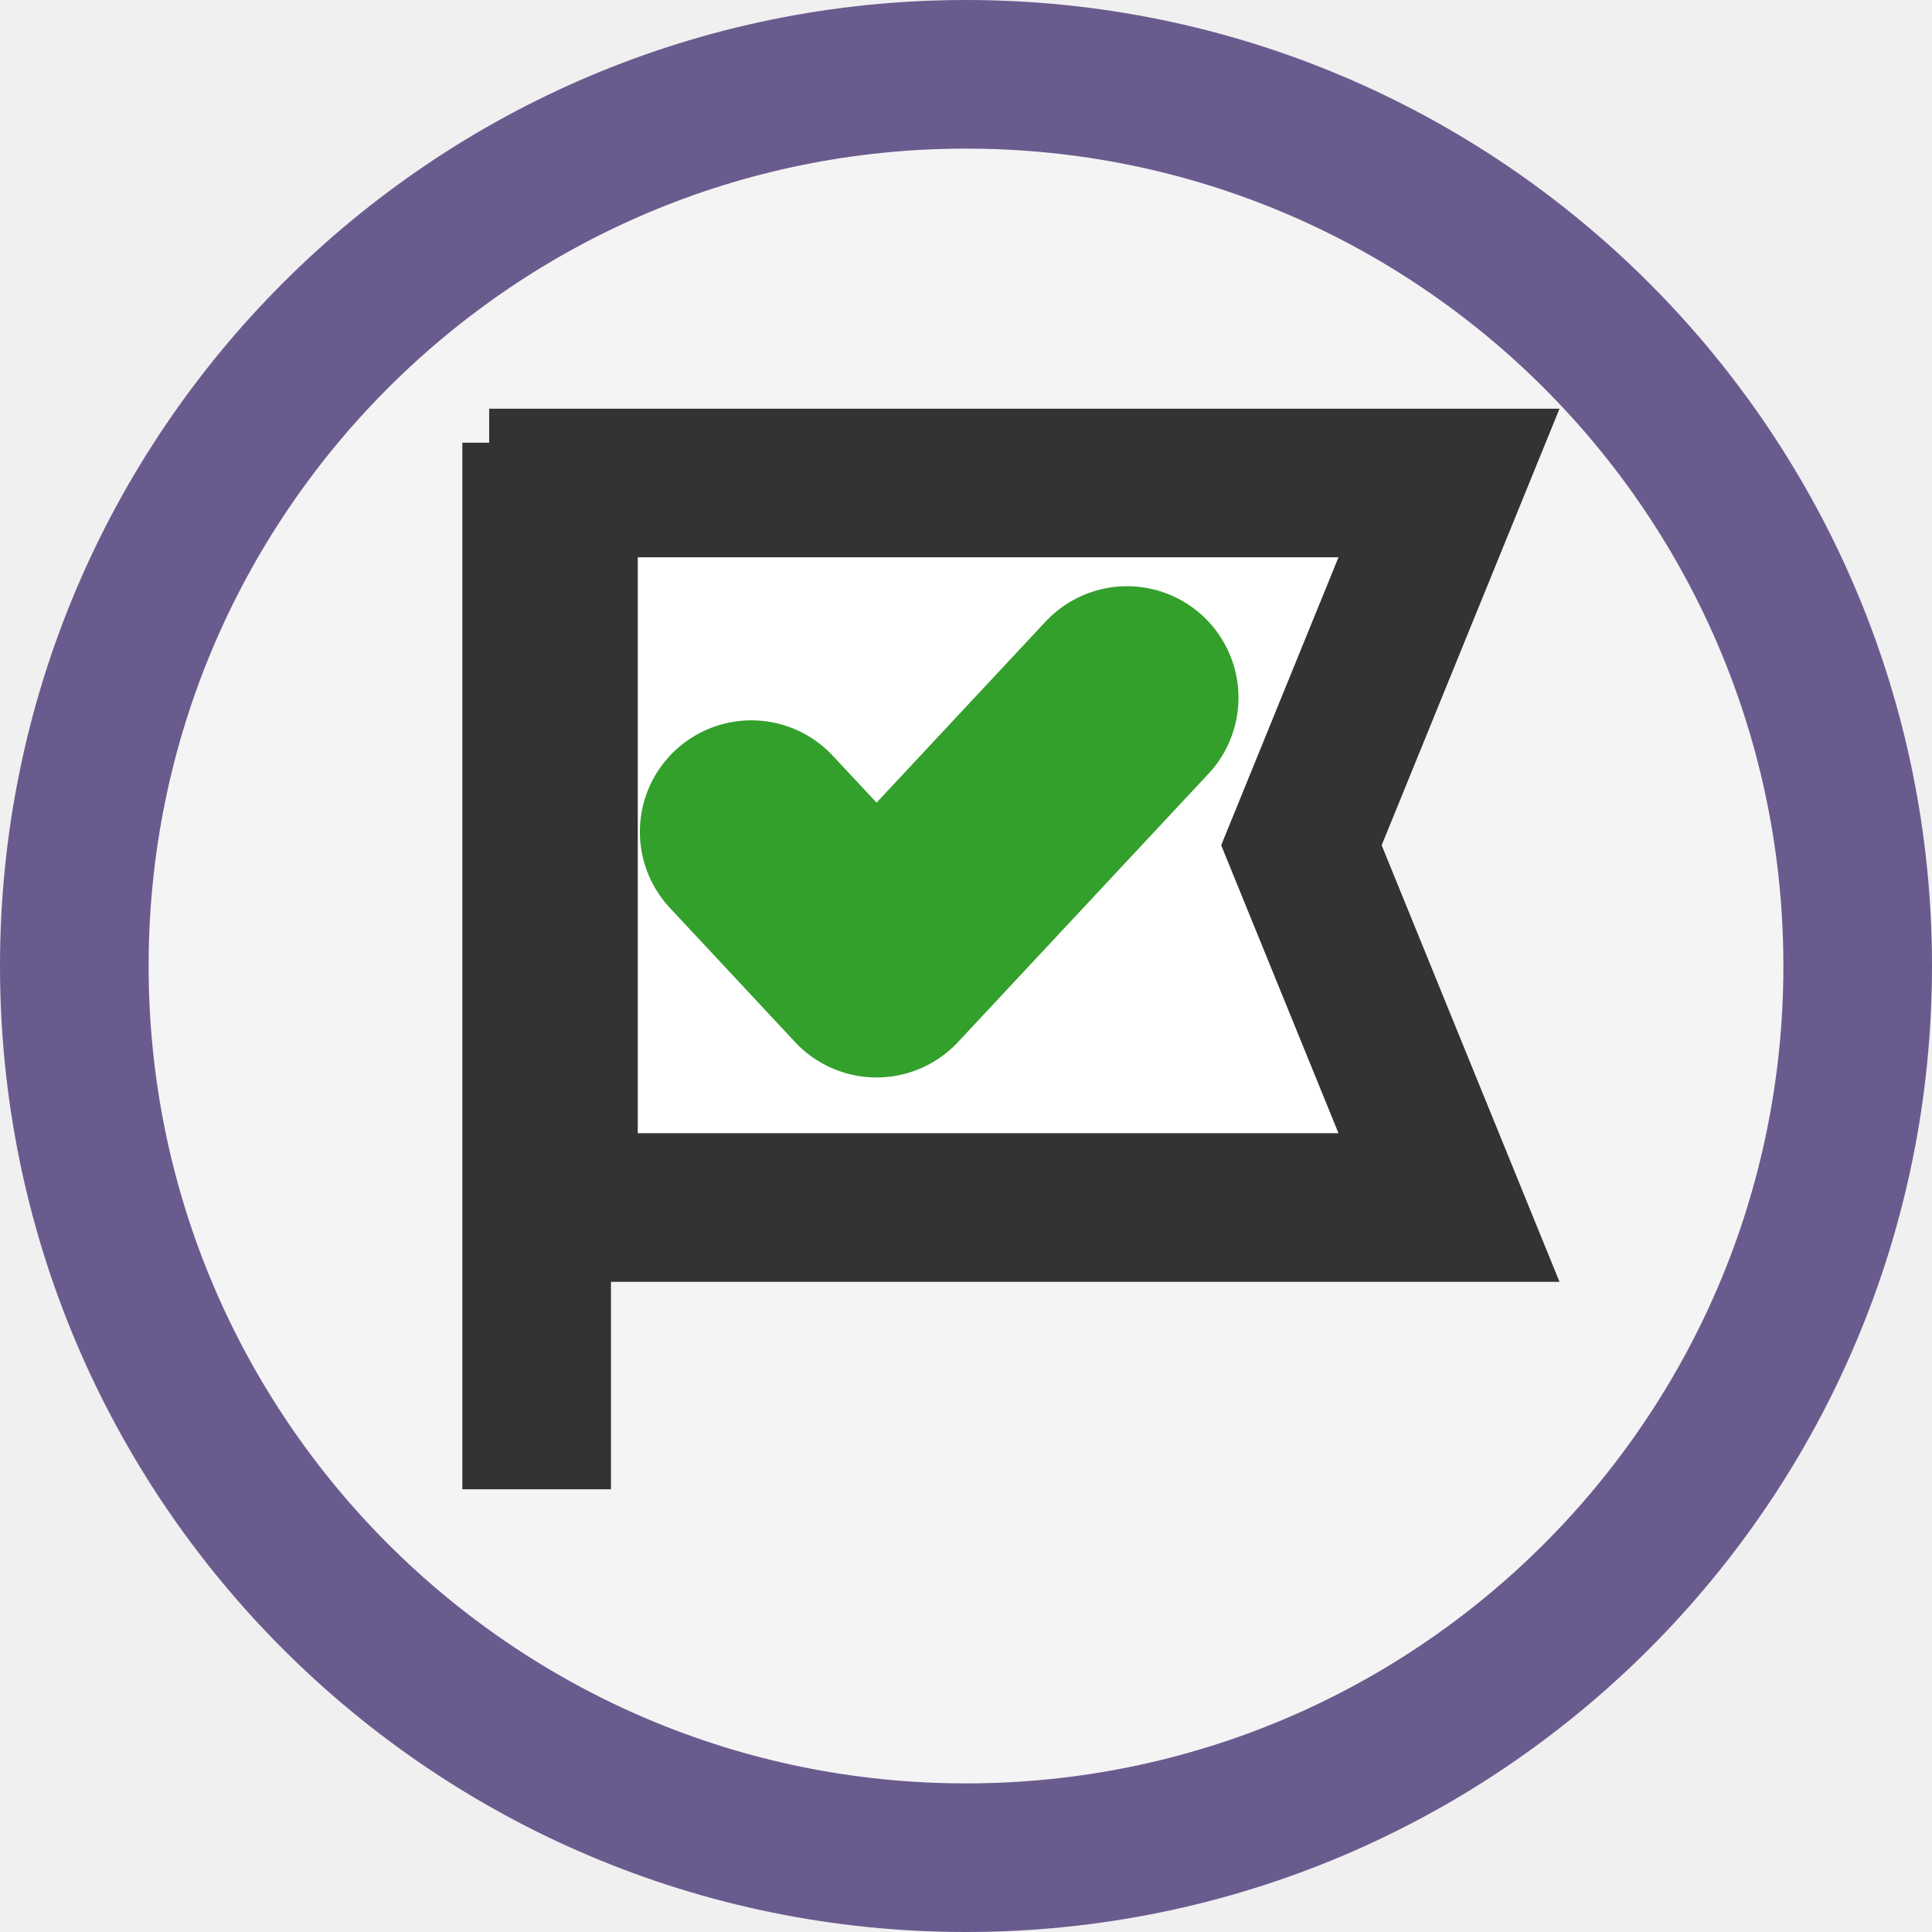
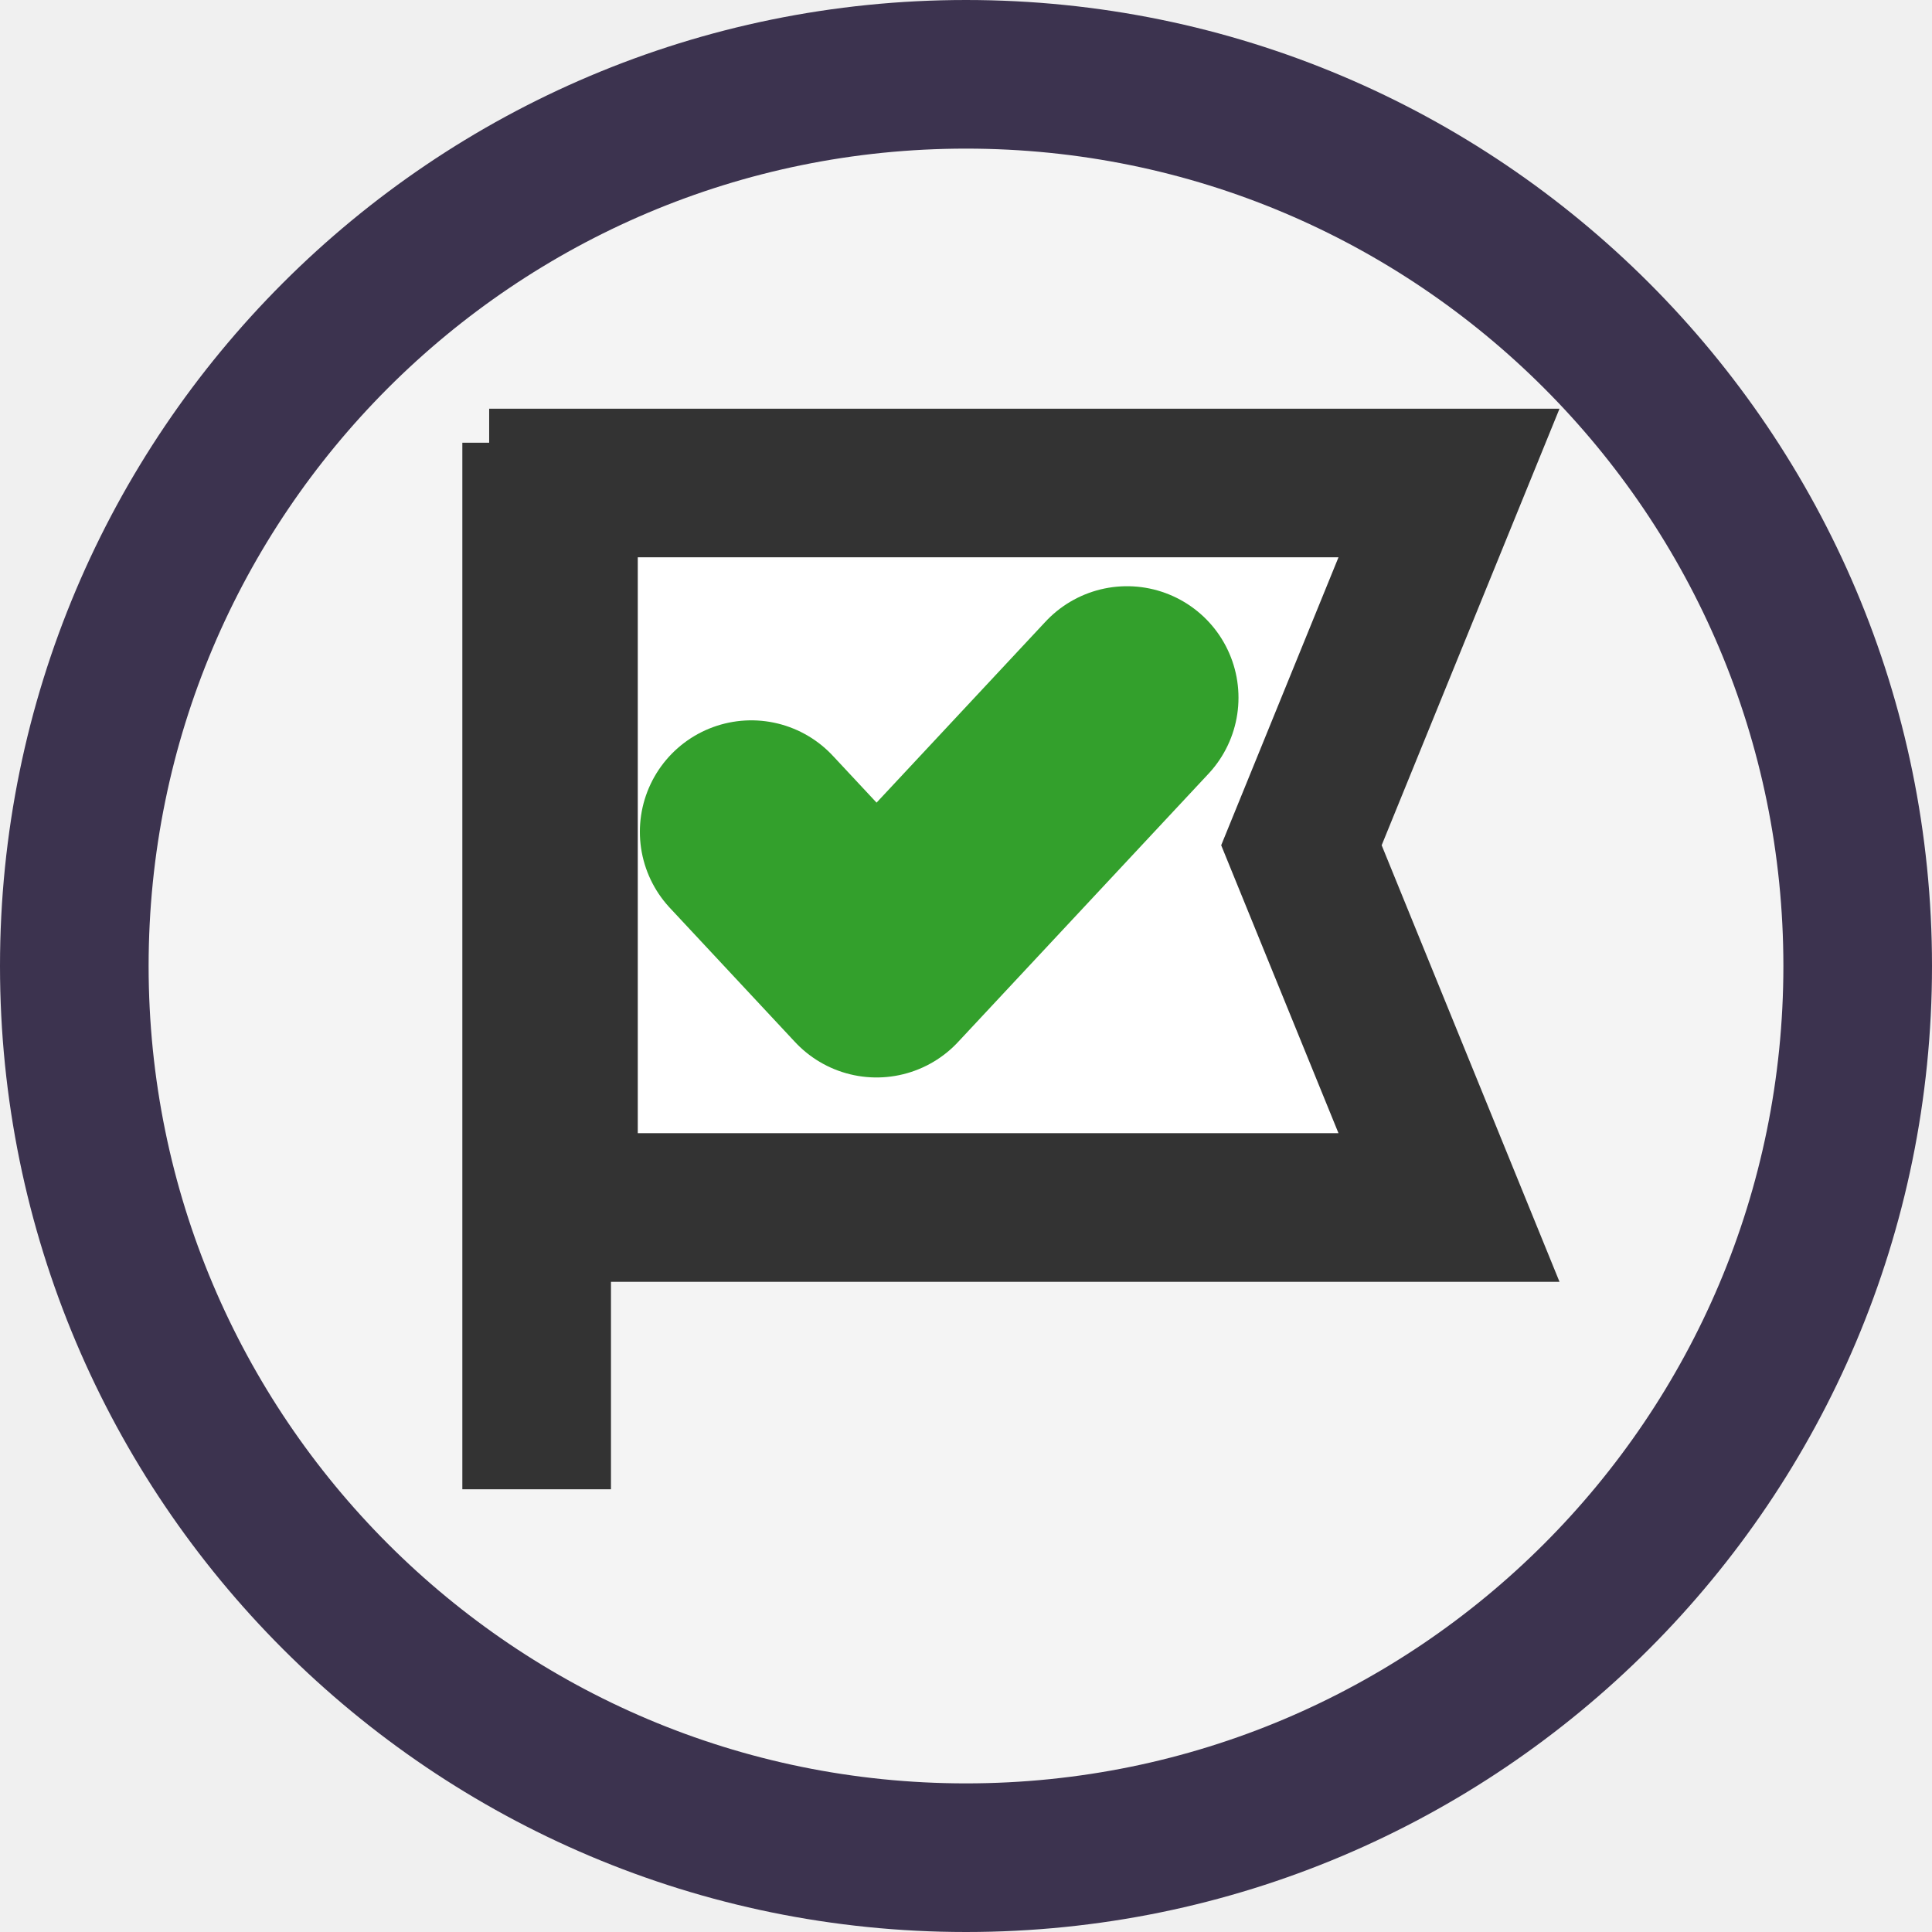
<svg xmlns="http://www.w3.org/2000/svg" width="26" height="26" viewBox="0 0 26 26" fill="none">
  <g clip-path="url(#clip0_63_50)">
-     <path d="M13 1C19.627 1 25 6.373 25 13C25 19.627 19.627 25 13 25C6.373 25 1 19.627 1 13C1 6.373 6.373 1 13 1Z" fill="#F4F4F4" stroke="#6A5B8F" stroke-width="2" />
+     <path d="M13 1C19.627 1 25 6.373 25 13C25 19.627 19.627 25 13 25C6.373 25 1 19.627 1 13C1 6.373 6.373 1 13 1Z" fill="#F4F4F4" stroke="#3C334F" stroke-width="2" />
    <path d="M7.222 5.958V20.042" stroke="#333333" stroke-width="2" />
    <path d="M7.583 6.5H19.5L17.514 11.375L19.5 16.25H13.542H7.583V6.5Z" fill="white" stroke="#333333" stroke-width="2" />
    <path d="M10.111 11.194L11.796 13L15.167 9.389" stroke="#33A02C" stroke-width="3" stroke-linecap="round" stroke-linejoin="round" />
  </g>
  <defs>
    <clipPath id="clip0_63_50">
      <rect width="26" height="26" fill="white" />
    </clipPath>
  </defs>
</svg>
